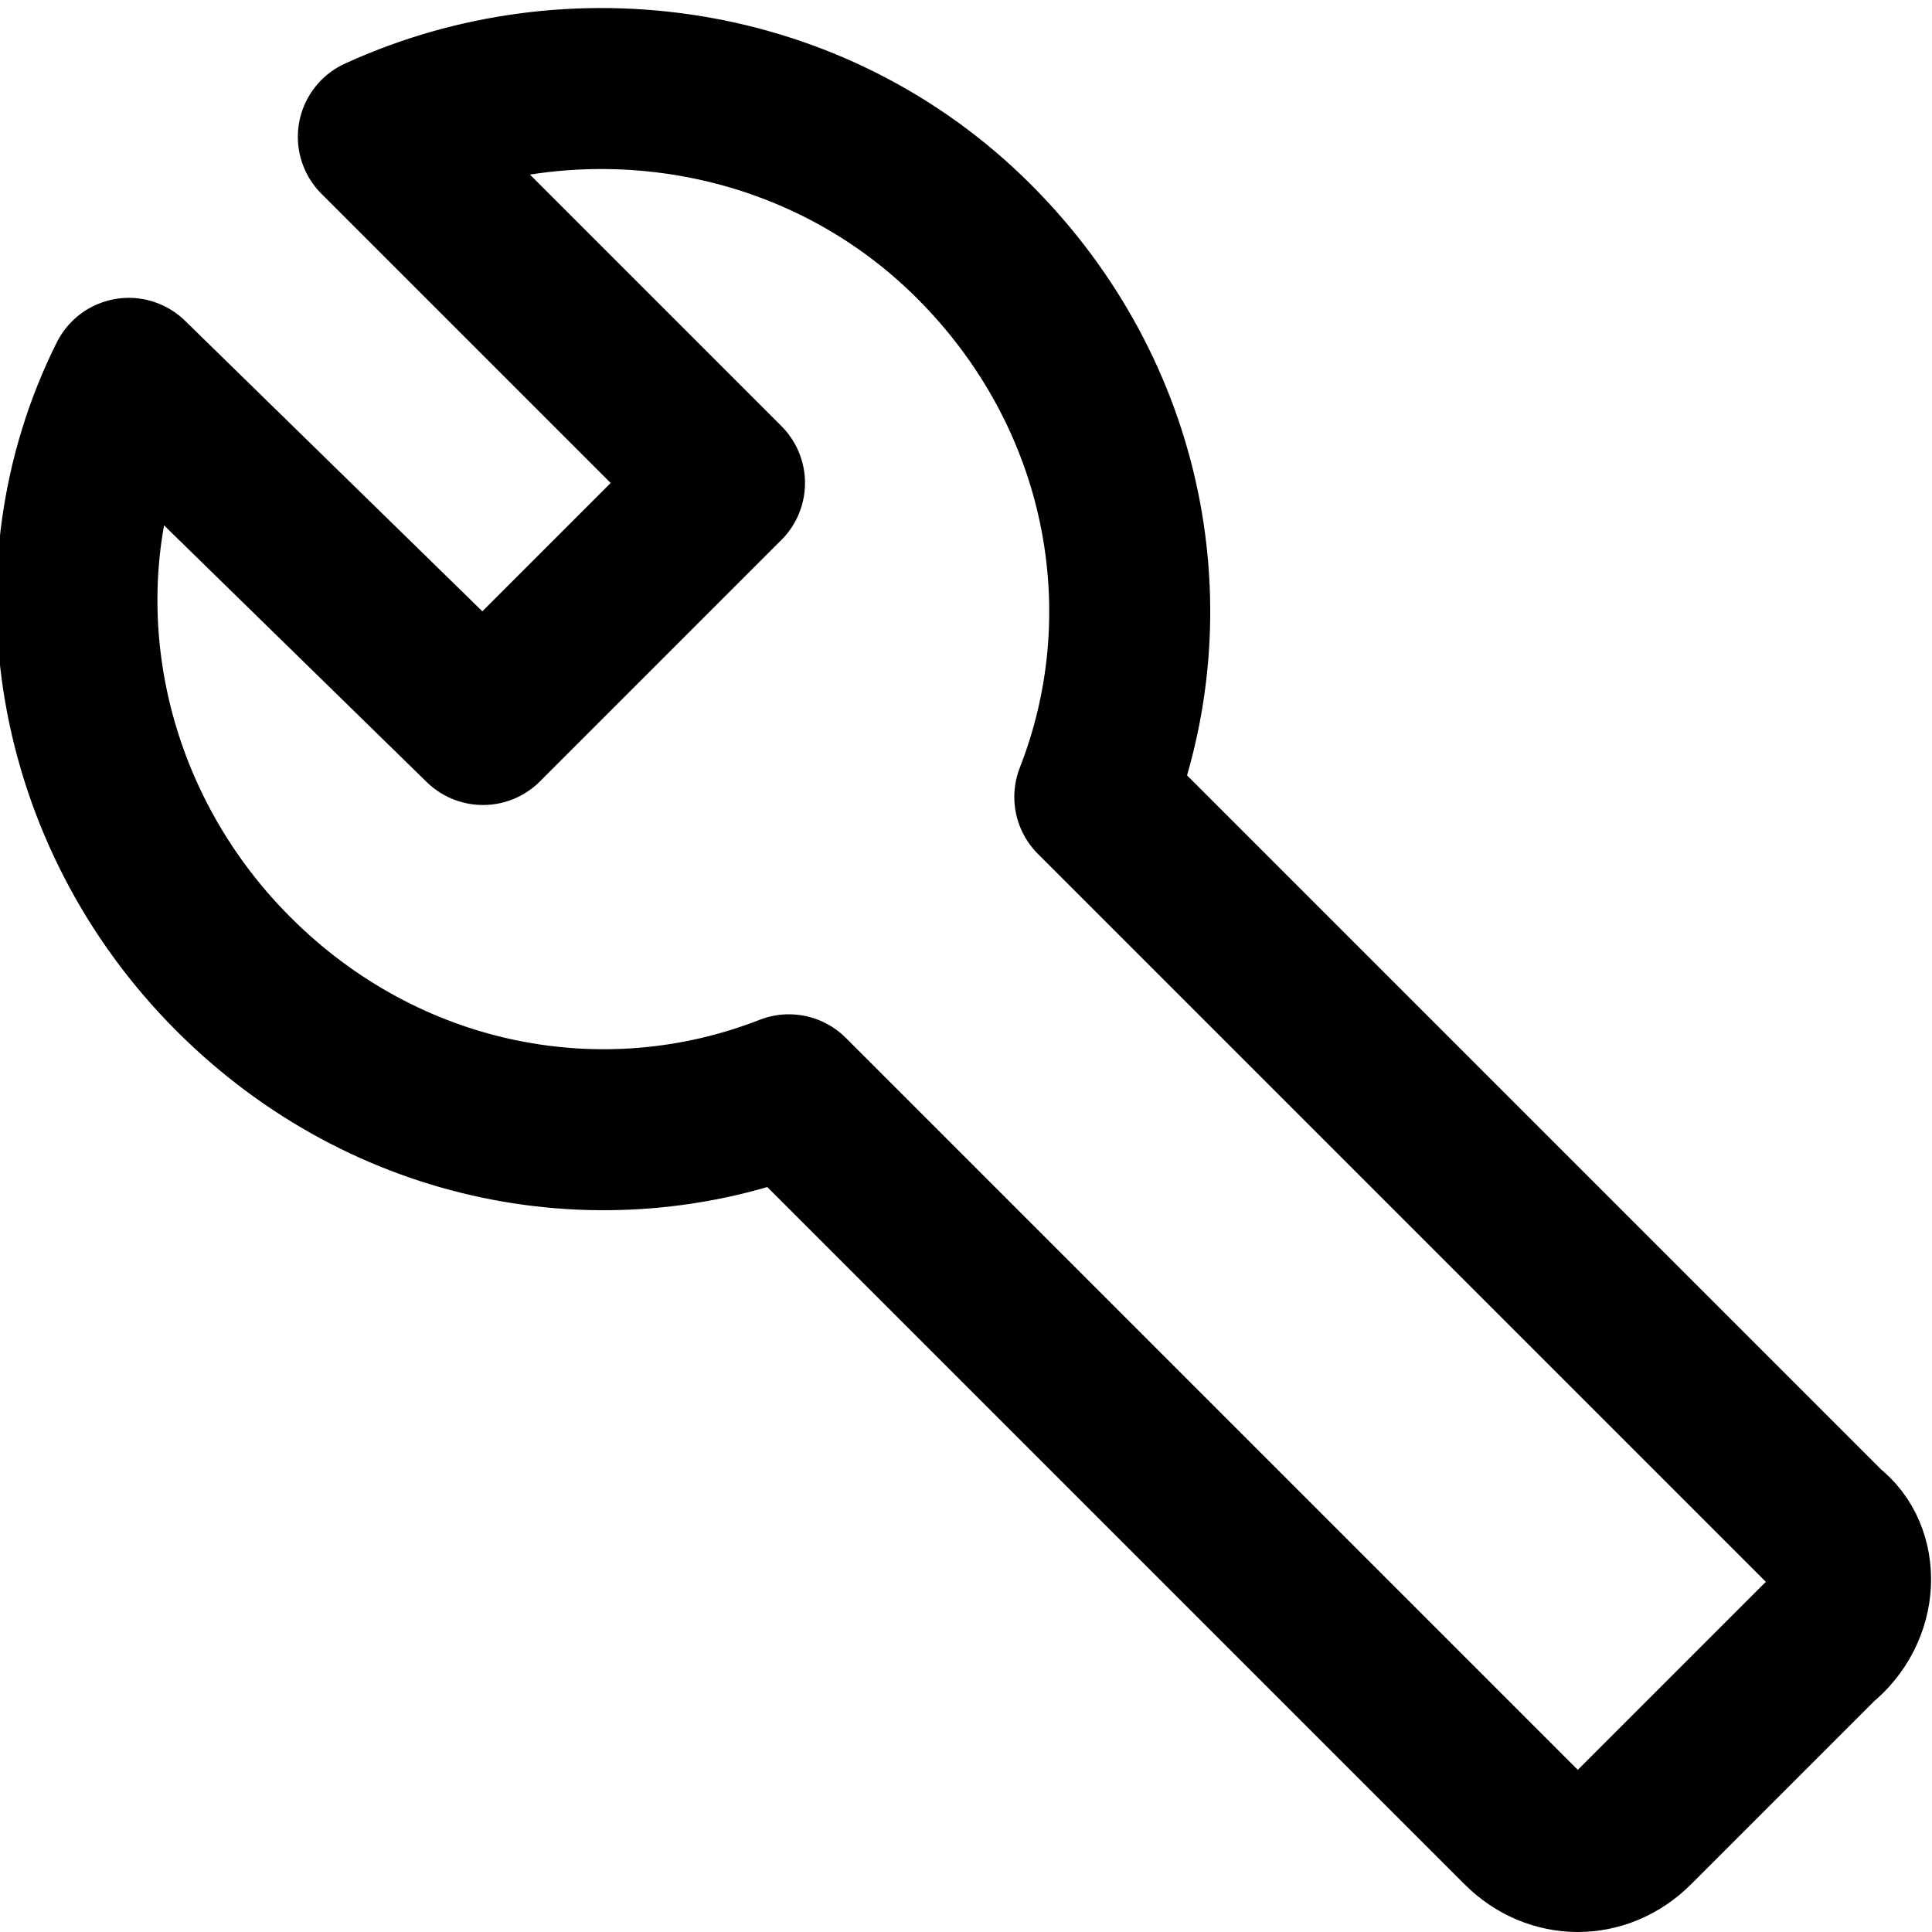
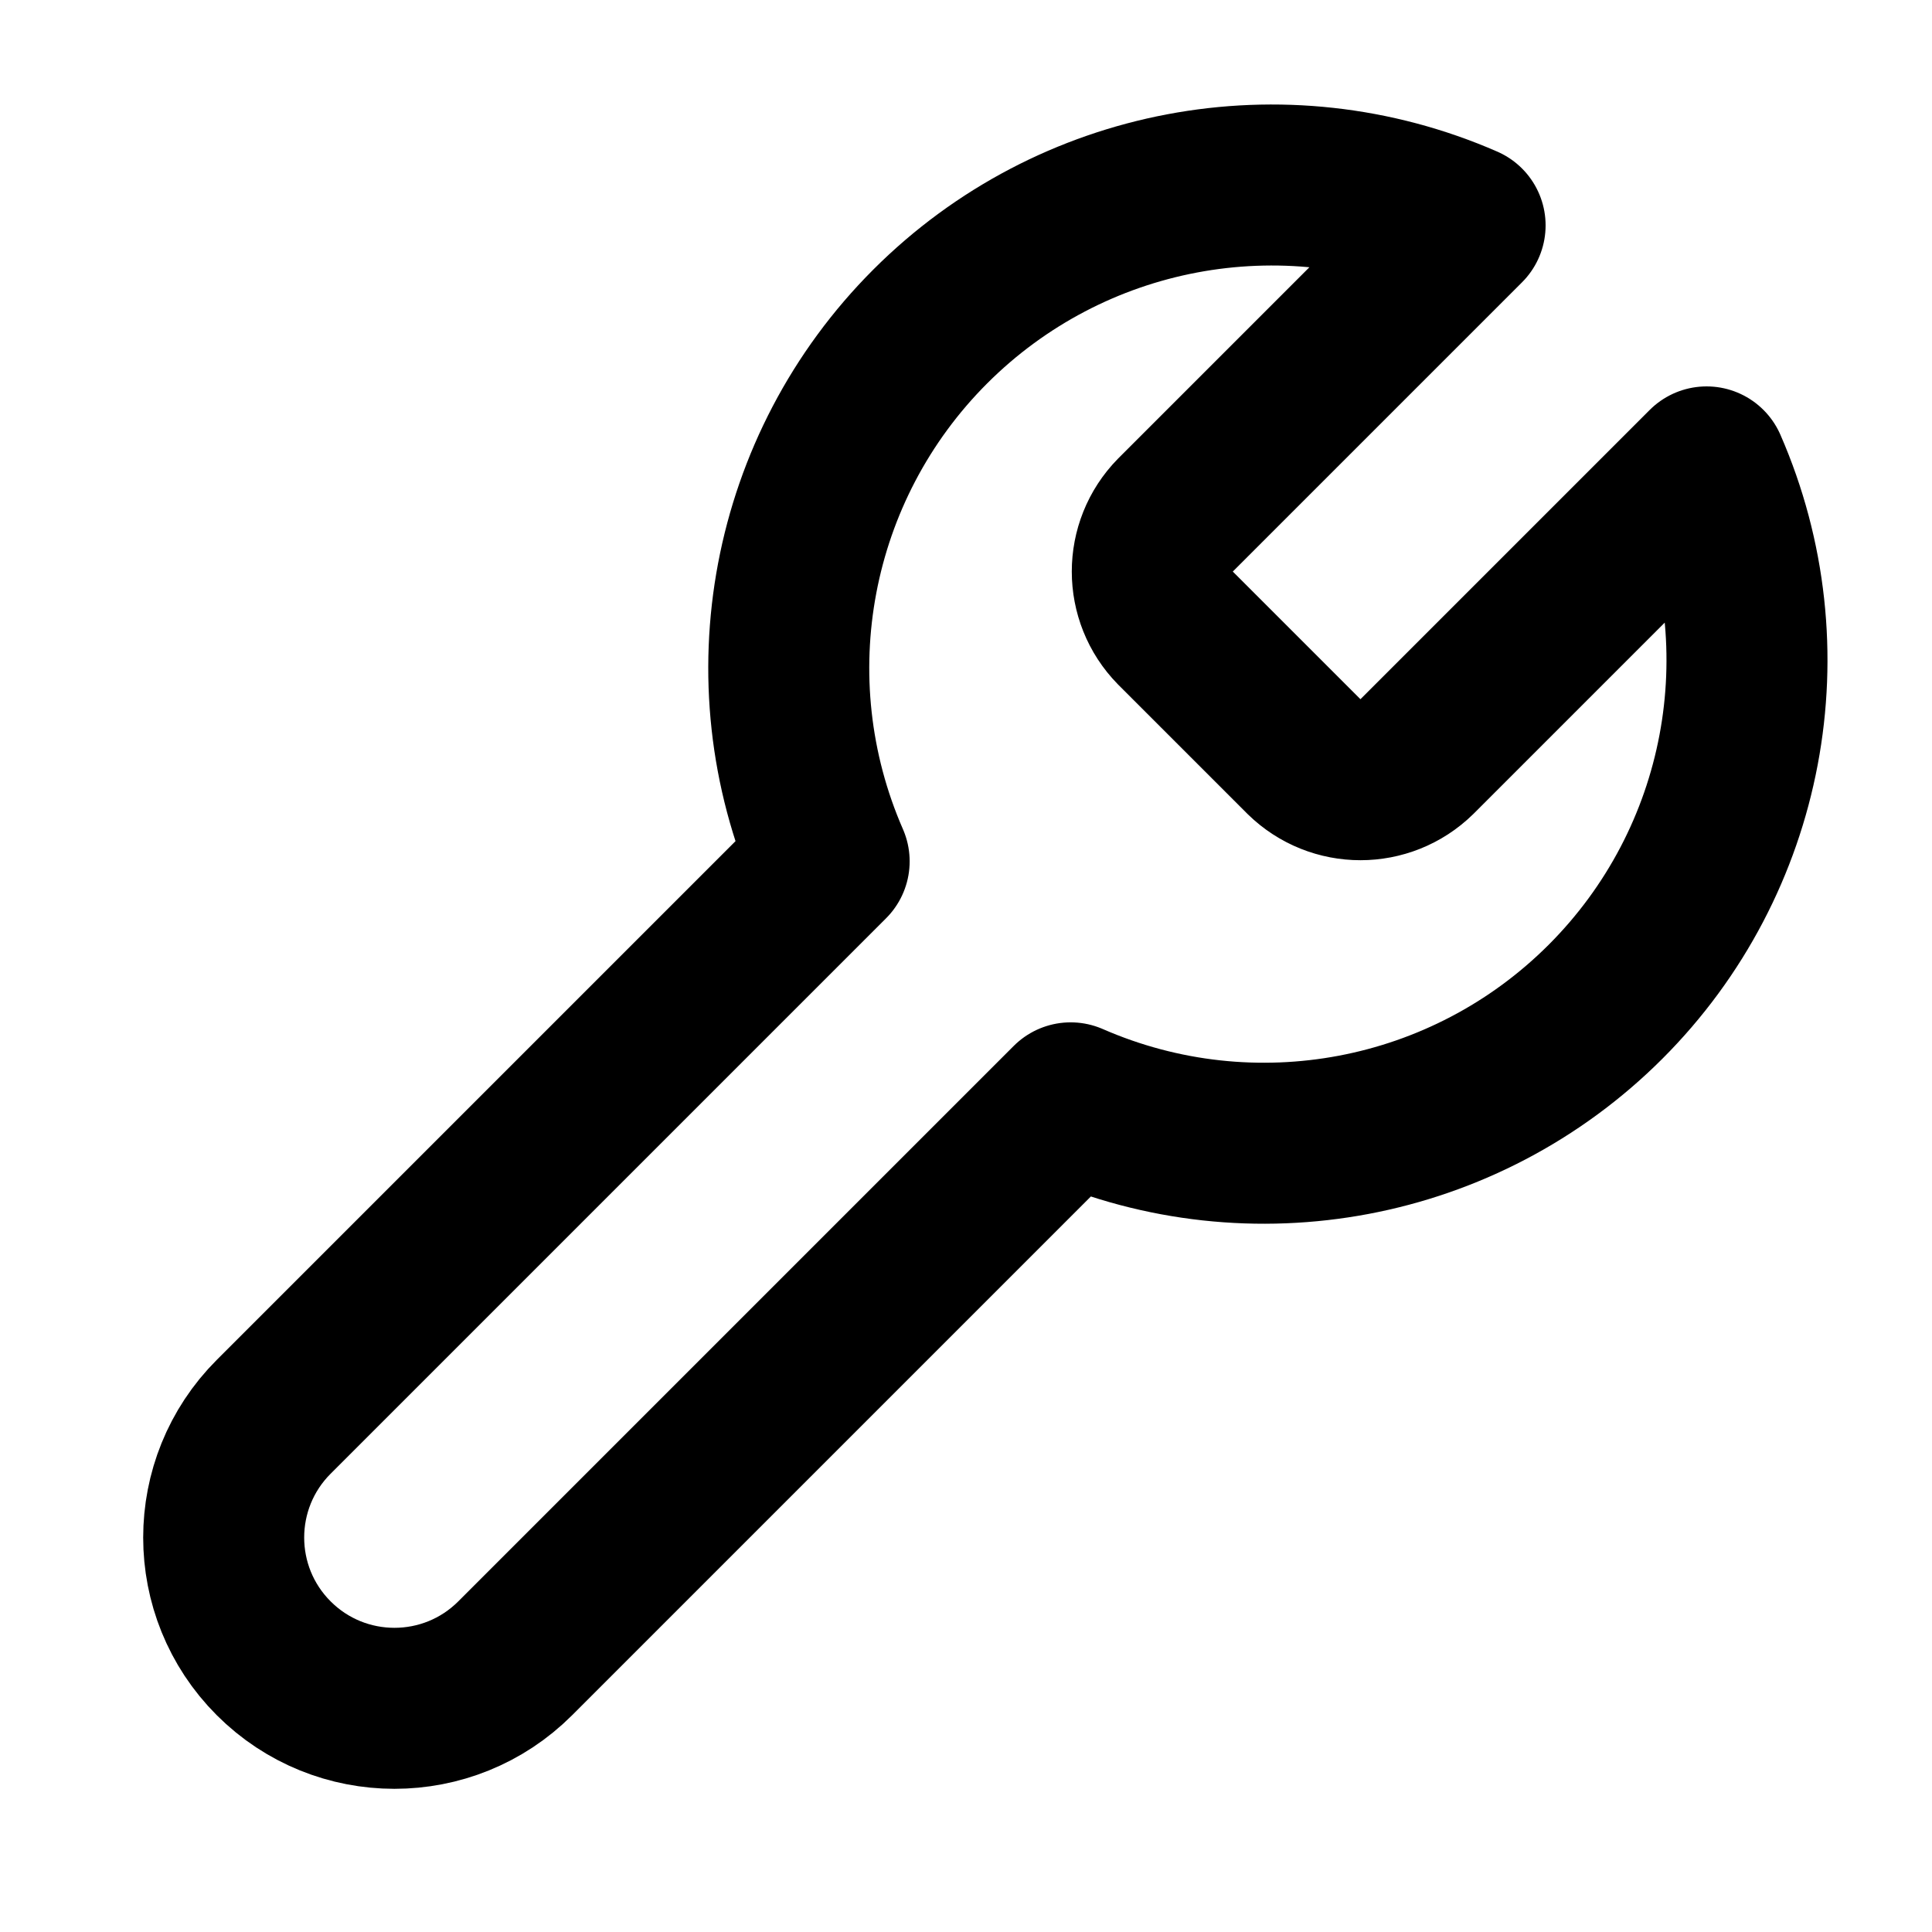
- <svg xmlns="http://www.w3.org/2000/svg" width="24" height="24" viewBox="0 0 24 24" fill="none">
-   <path d="M22.7 19l-9.1-9.1c.9-2.3.4-5-1.5-6.9-2-2-5-2.4-7.4-1.3L9 6 6 9 1.6 4.7C.4 7.1.9 10.1 2.9 12.1c1.9 1.9 4.6 2.4 6.9 1.5l9.1 9.1c.4.4 1 .4 1.4 0l2.3-2.3c.5-.4.5-1.1.1-1.4z" fill="none" stroke="currentColor" stroke-width="2" stroke-linejoin="round" stroke-linecap="round" />
+ <svg xmlns="http://www.w3.org/2000/svg" width="24" height="24" viewBox="0 0 24 24" fill="none" stroke="currentColor" stroke-width="2" stroke-linecap="round" stroke-linejoin="round">
+   <path d="M14.6 6.4a1 1 0 0 0 0 1.4l1.6 1.6a1 1 0 0 0 1.4 0l3.6-3.6a6 6 0 0 1-7.9 7.9L6.4 20.6a2.1 2.1 0 0 1-3-3l6.9-6.9a6 6 0 0 1 7.9-7.9z" />
</svg>
